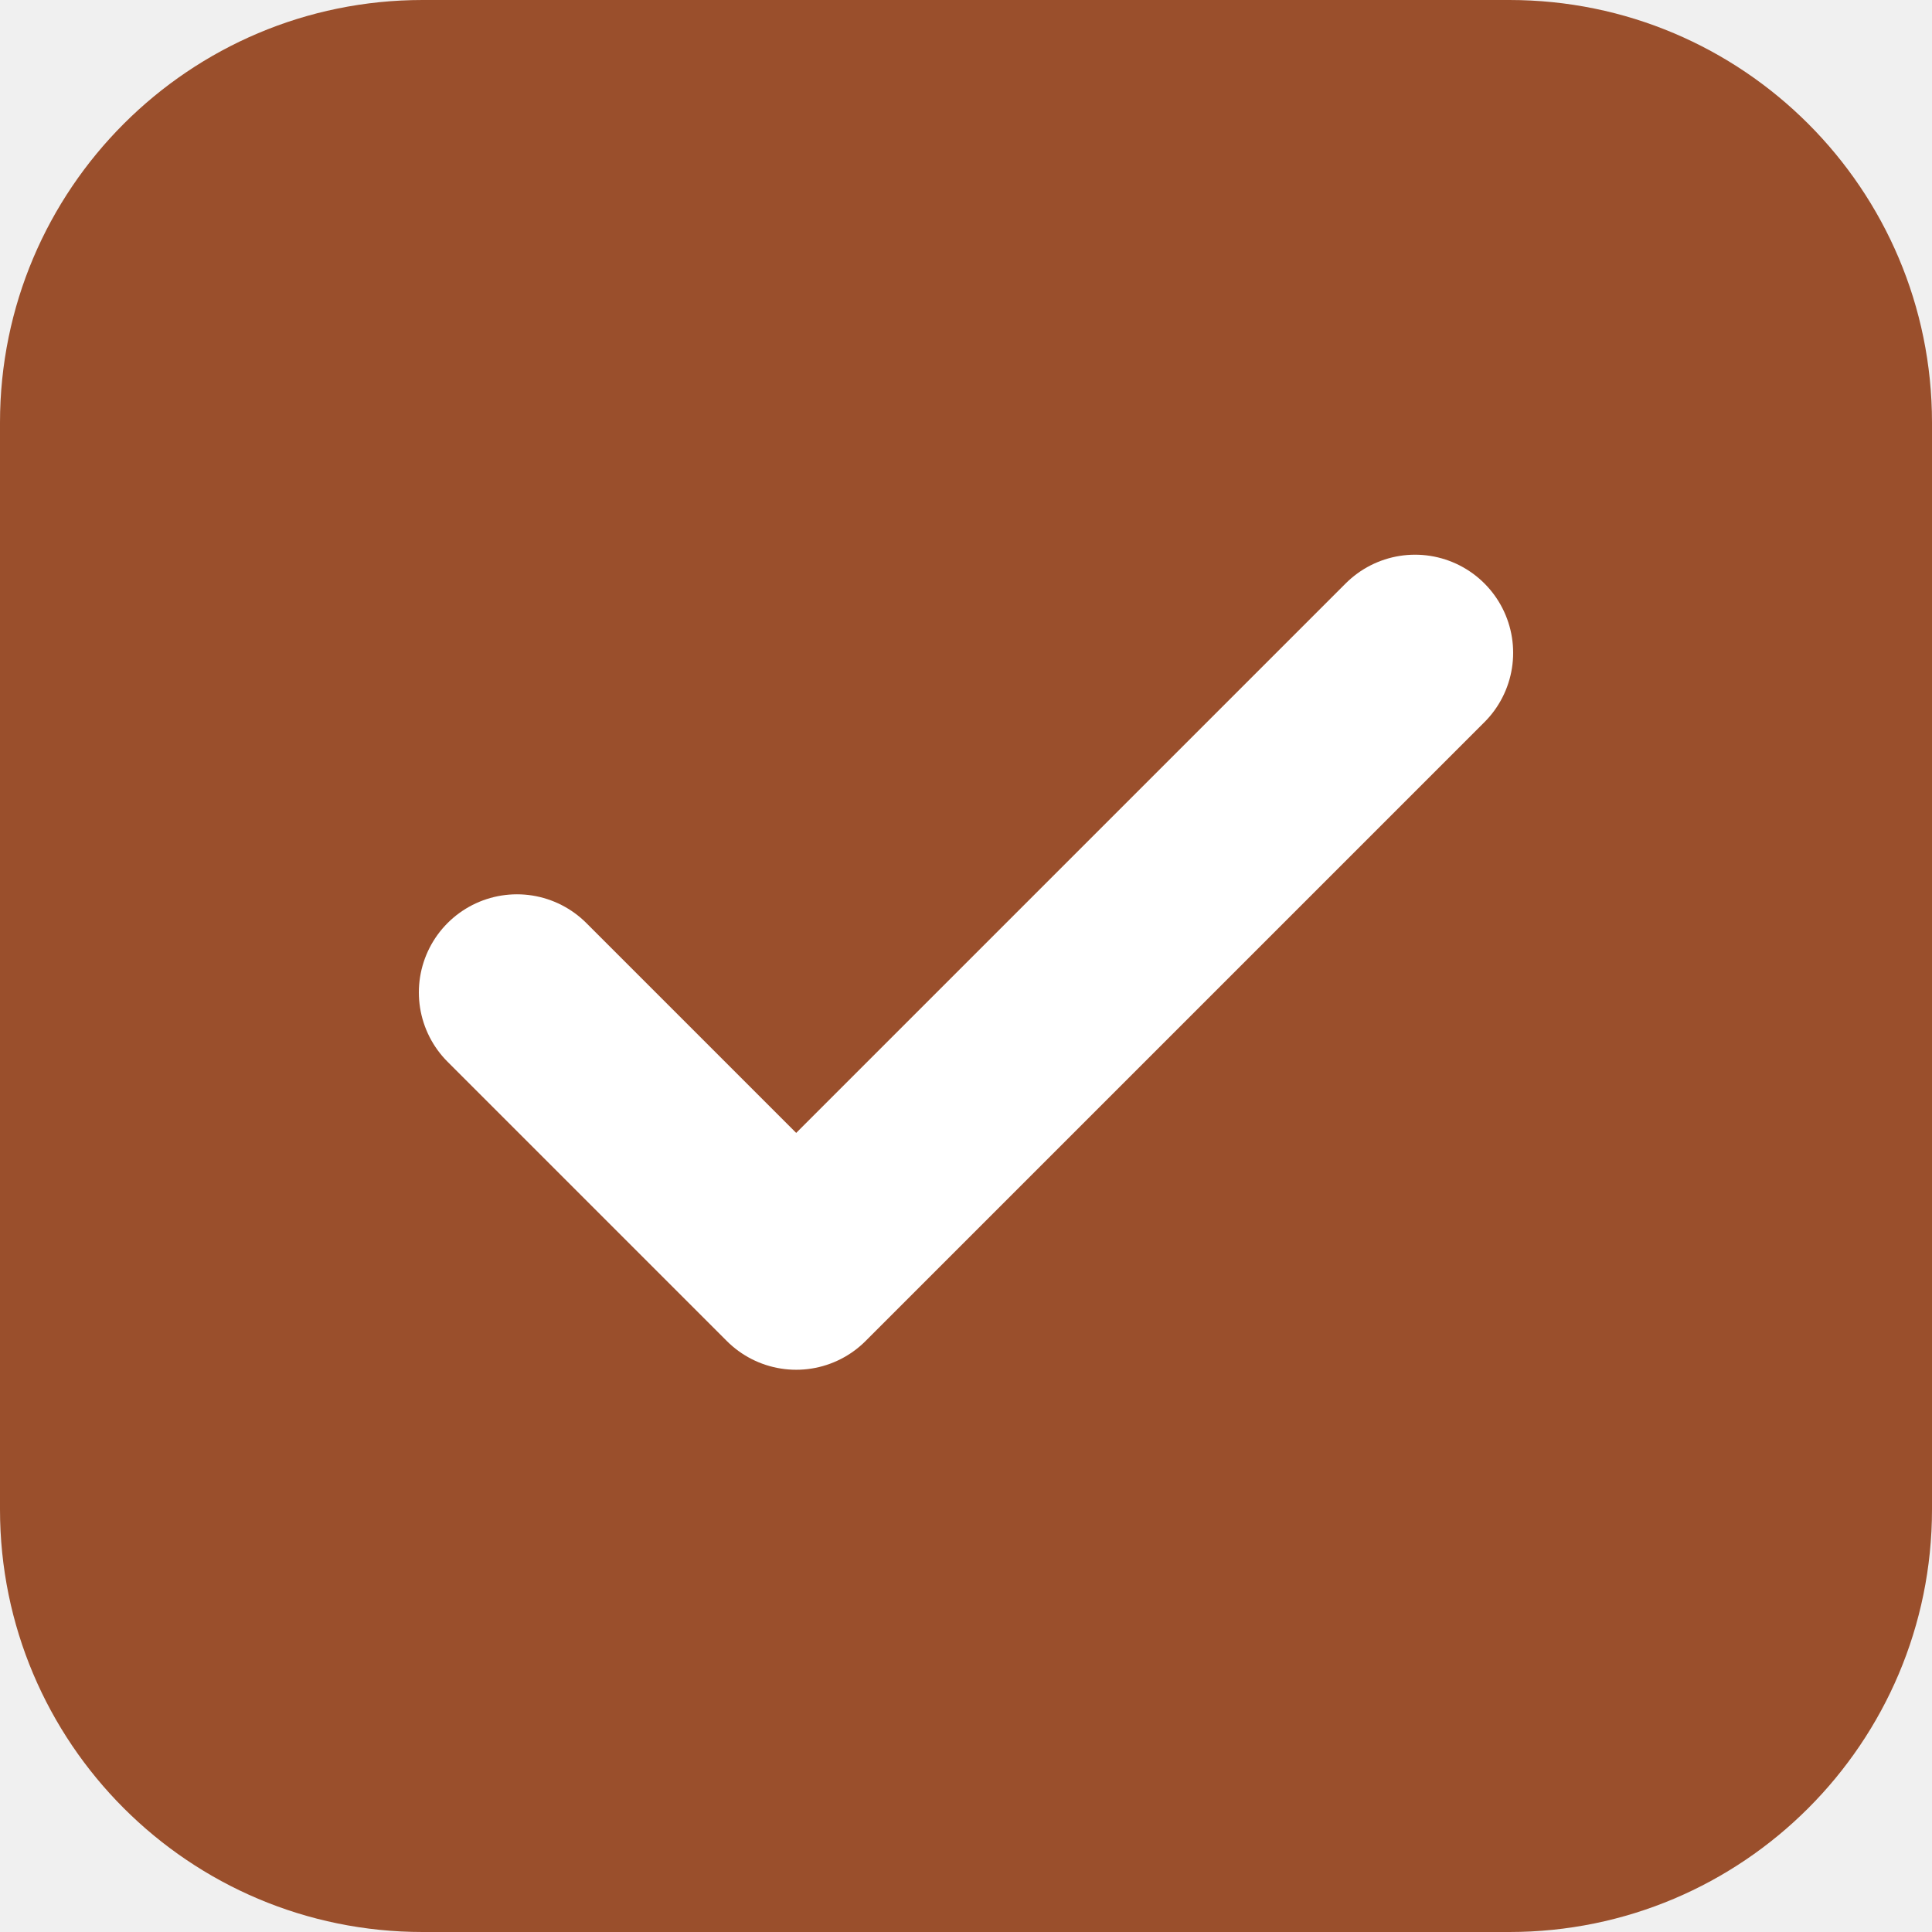
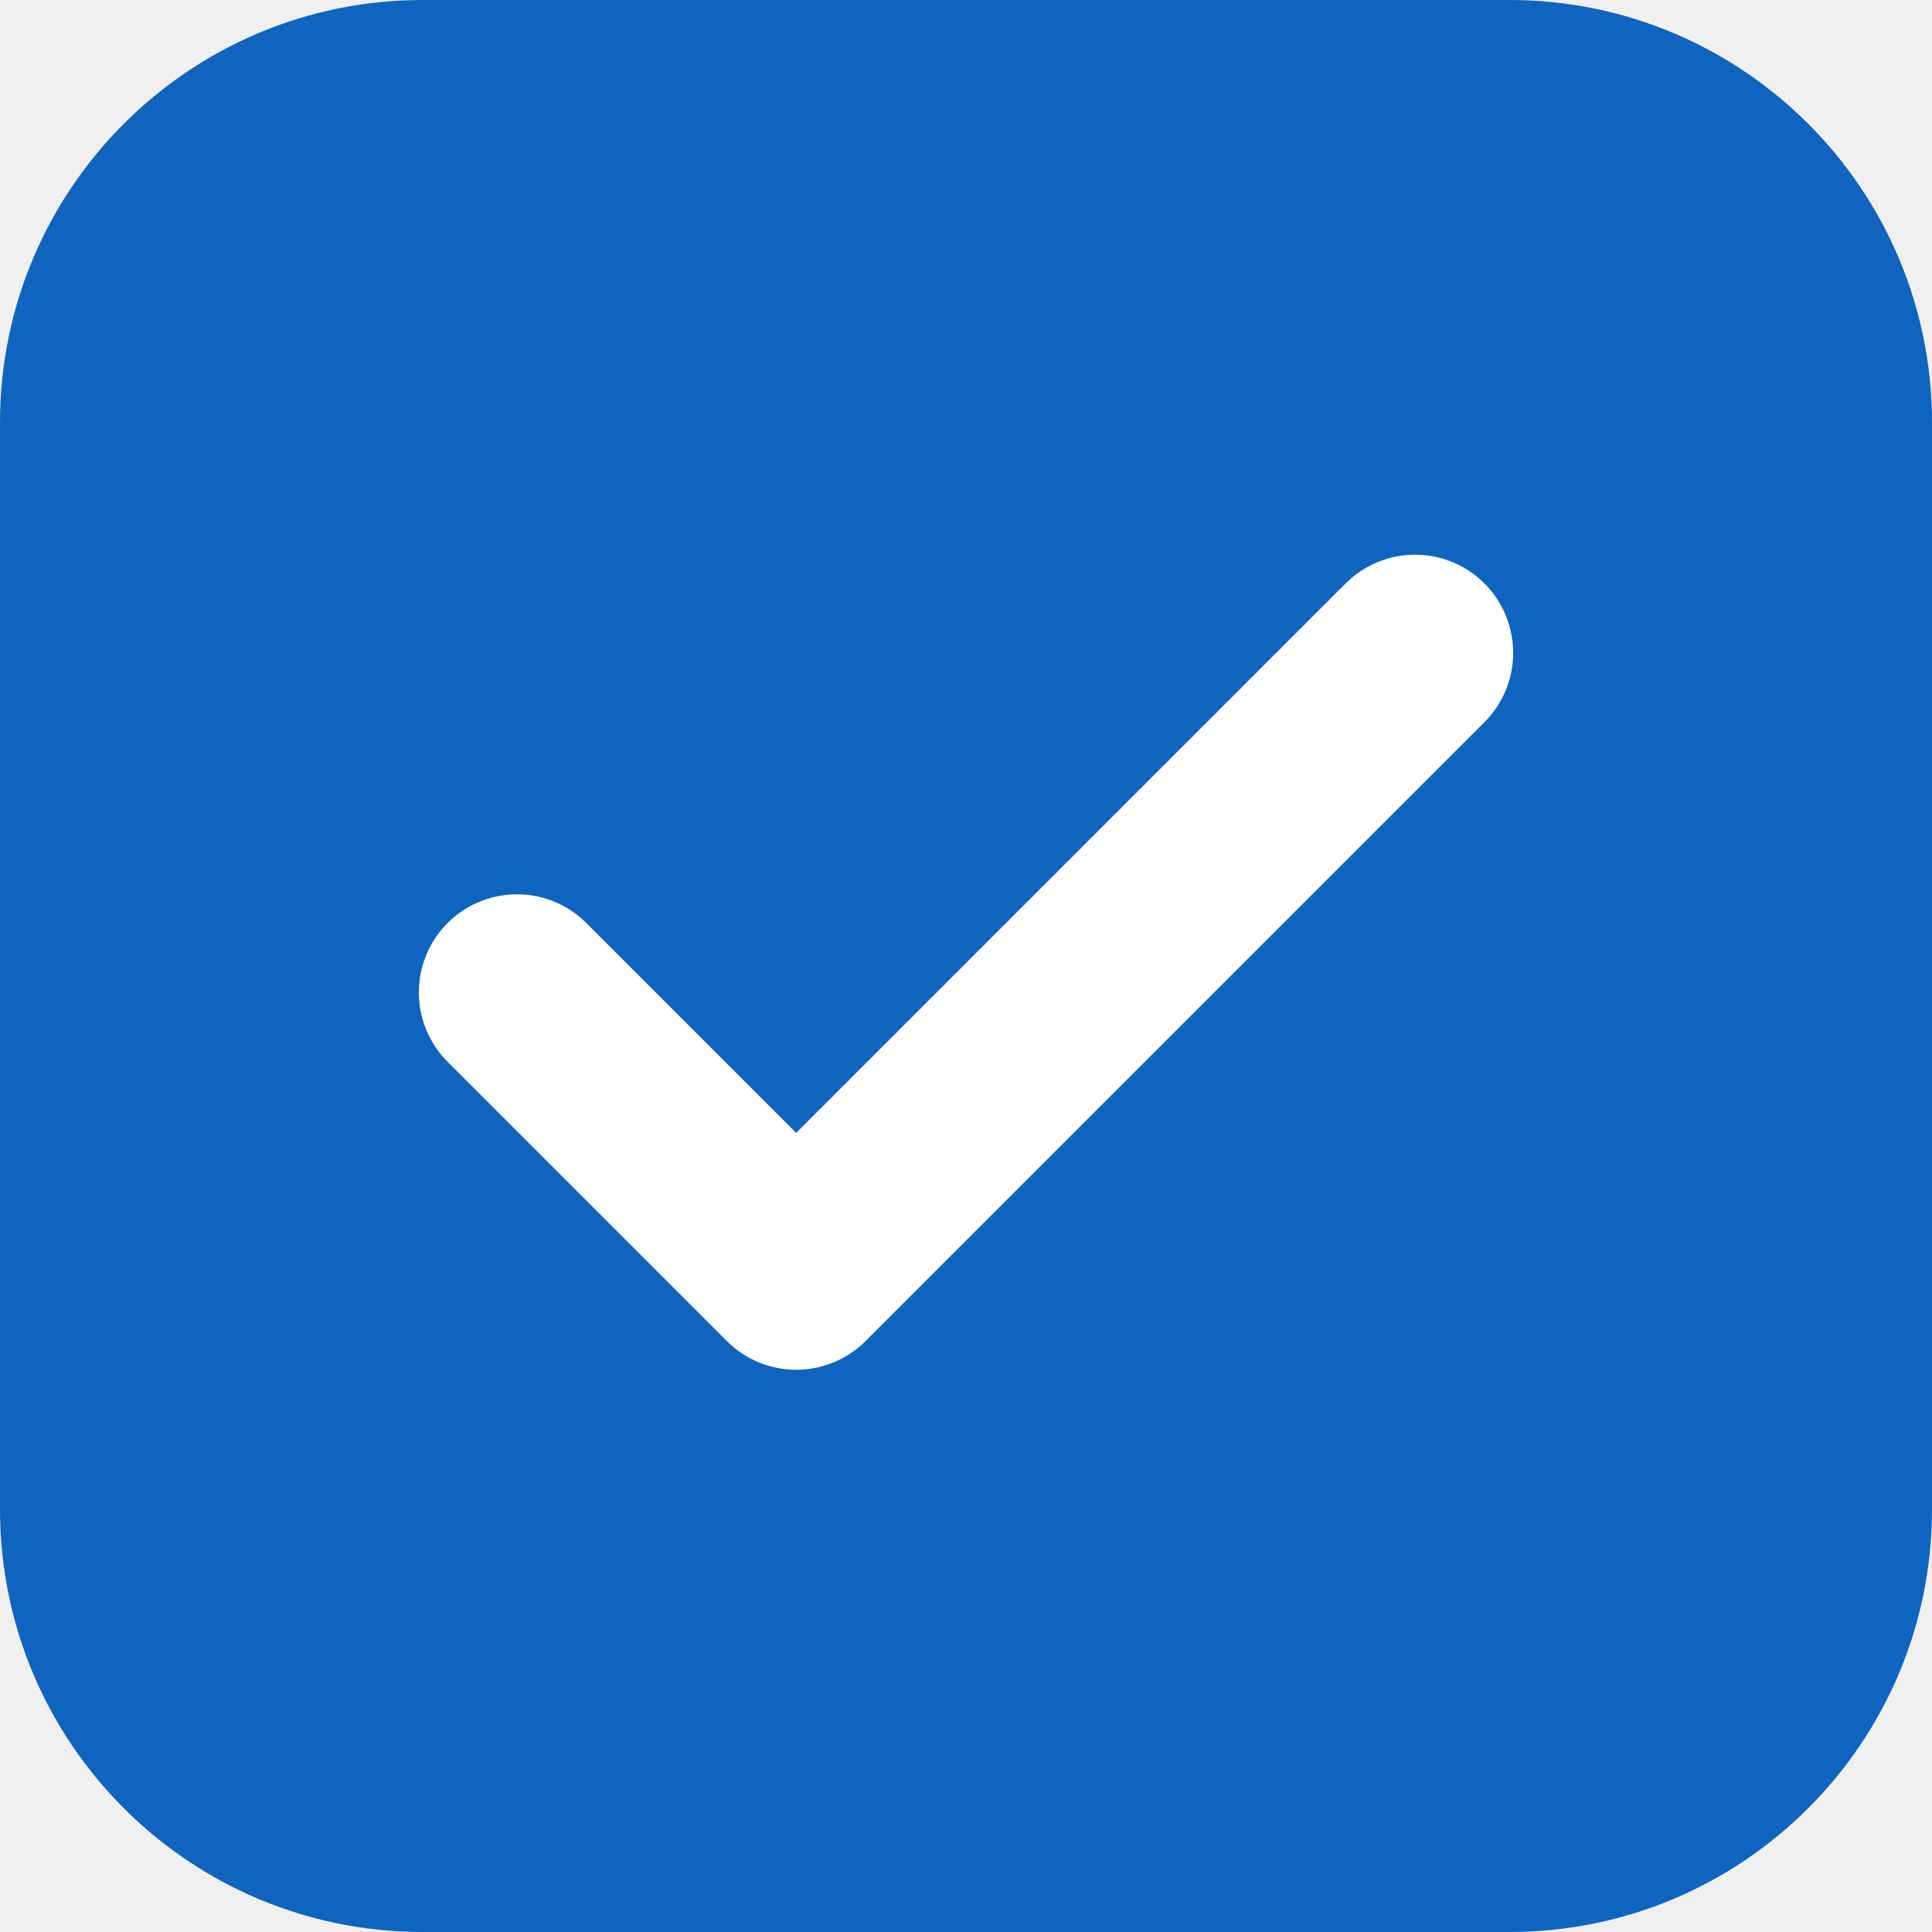
<svg xmlns="http://www.w3.org/2000/svg" viewBox="0 0 512 512">
-   <rect width="512" height="512" rx="112" fill="#9A4F2C" />
+   <rect width="512" height="512" rx="112" fill="#0F64BF" />
  <path d="M137 263l74 74 164-164" fill="none" stroke="#fff" stroke-linecap="round" stroke-linejoin="round" stroke-width="52" />
</svg>
